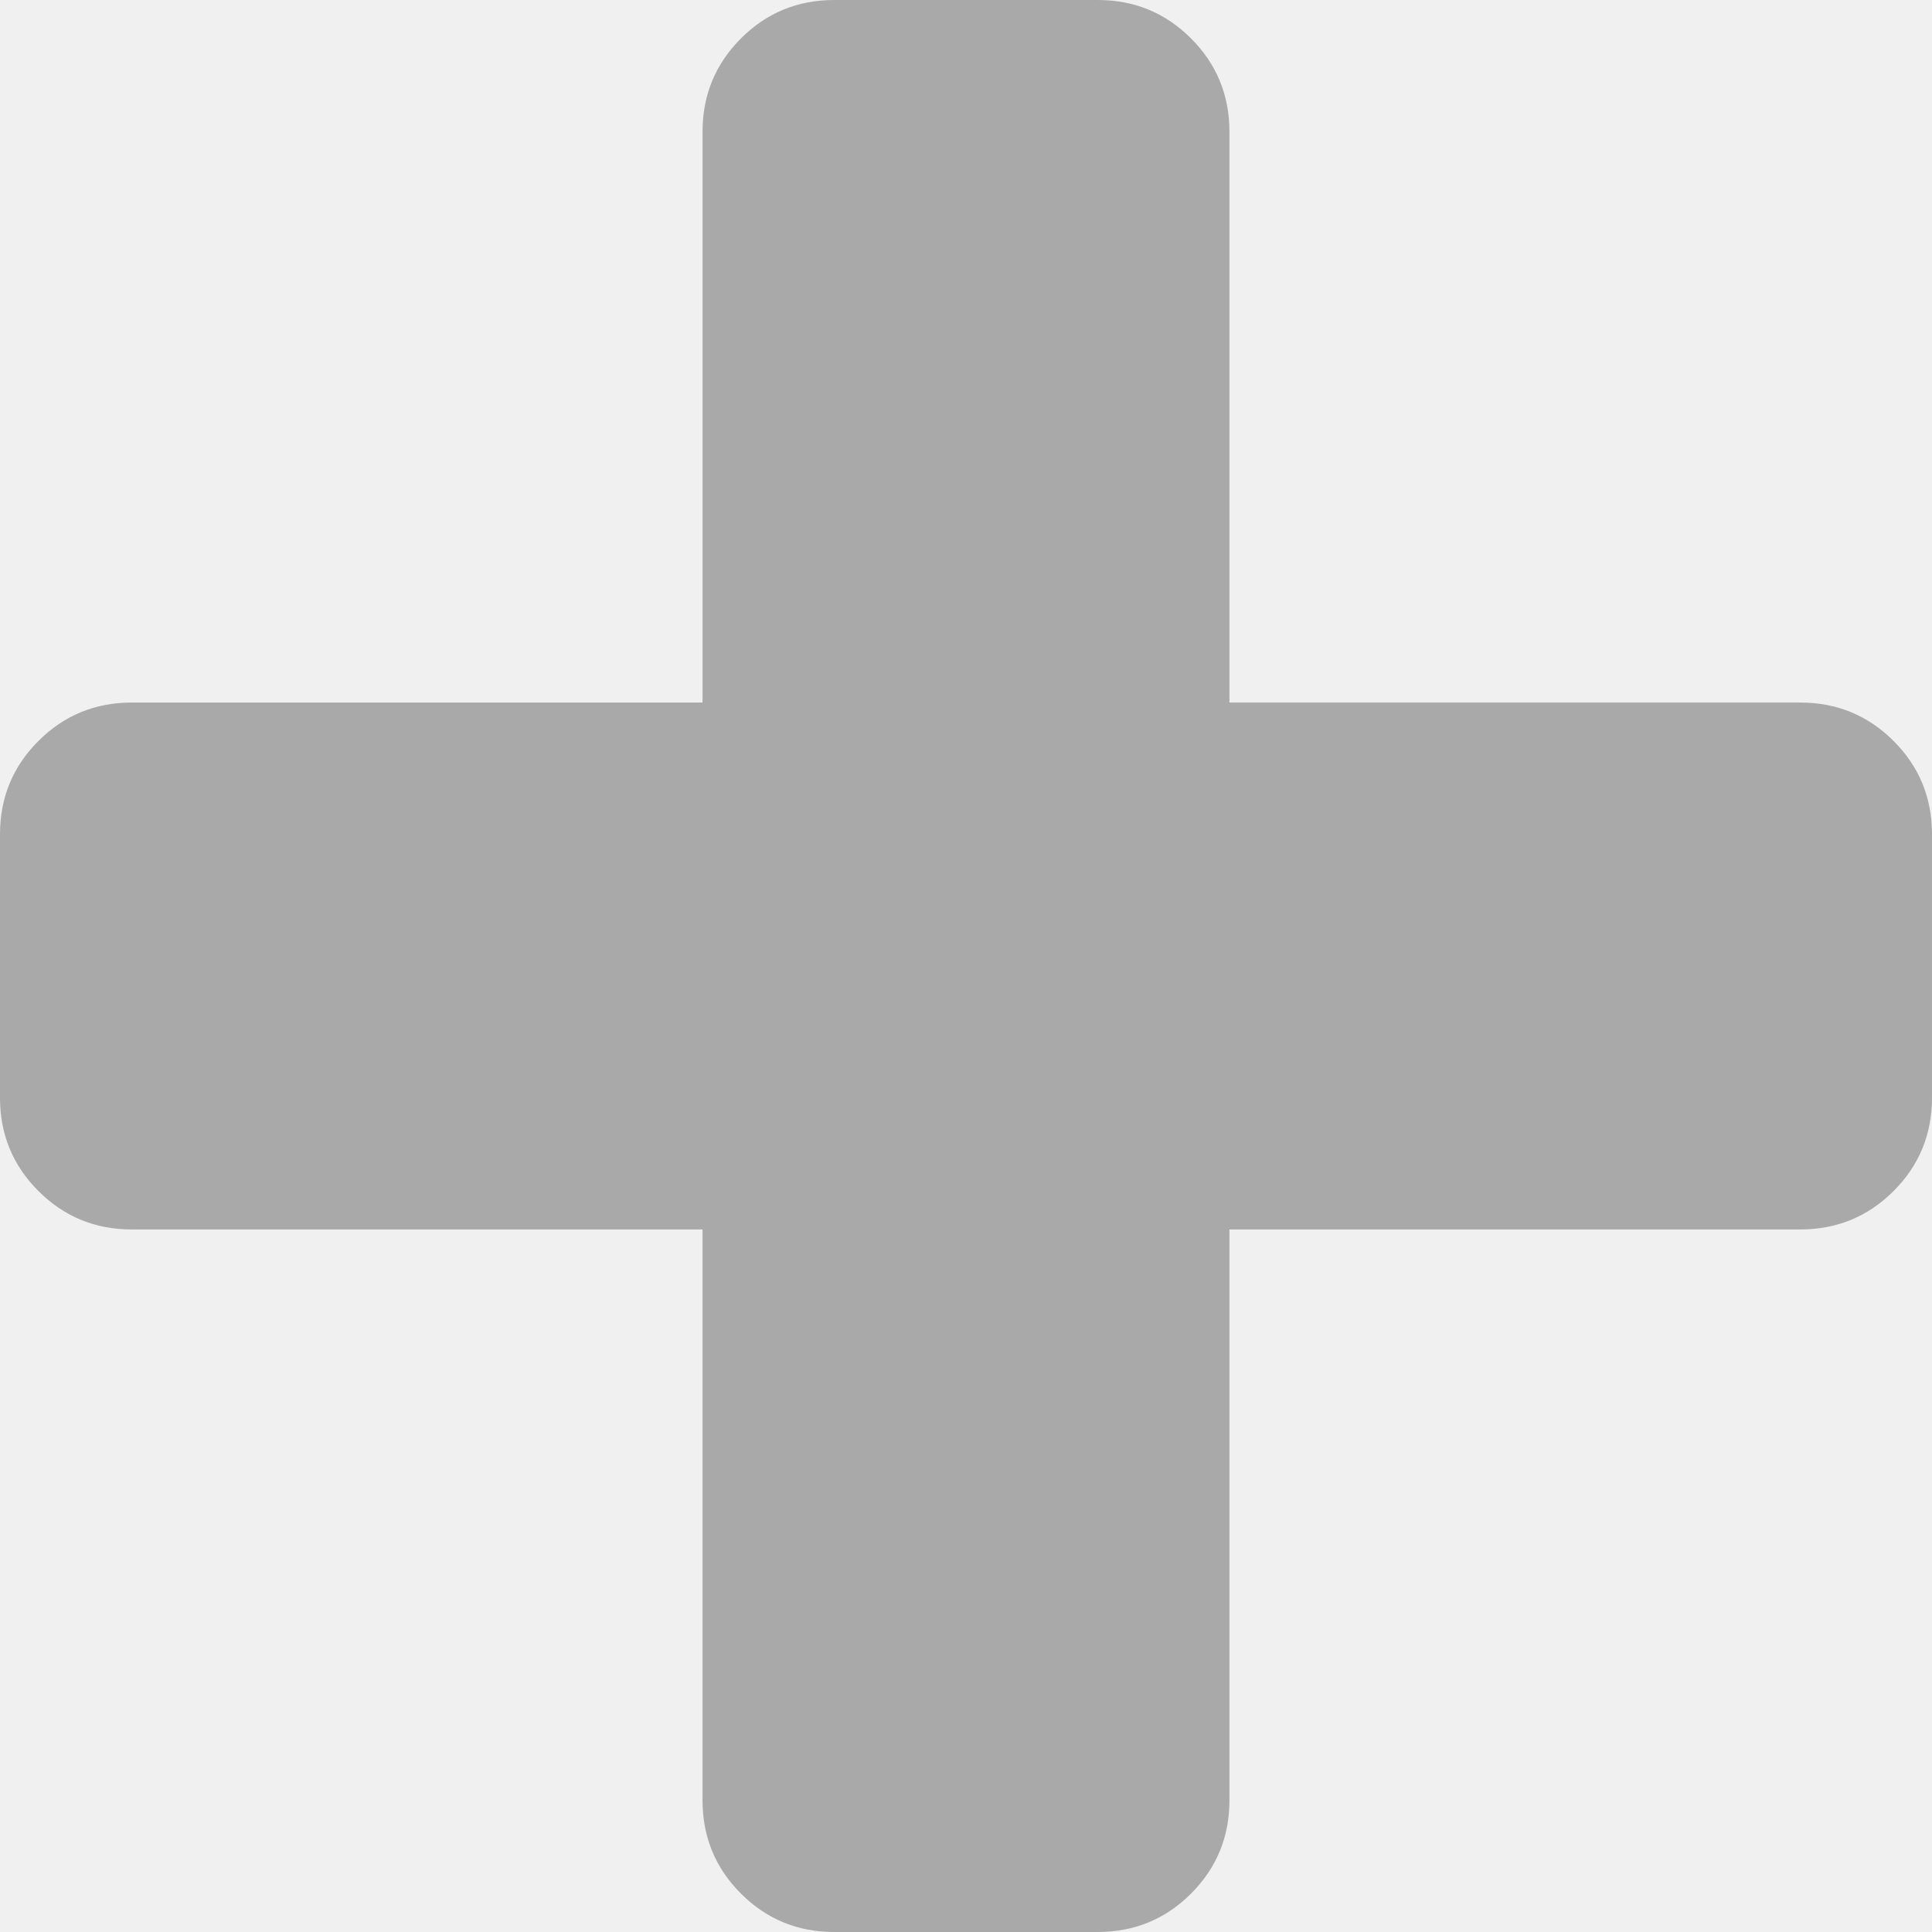
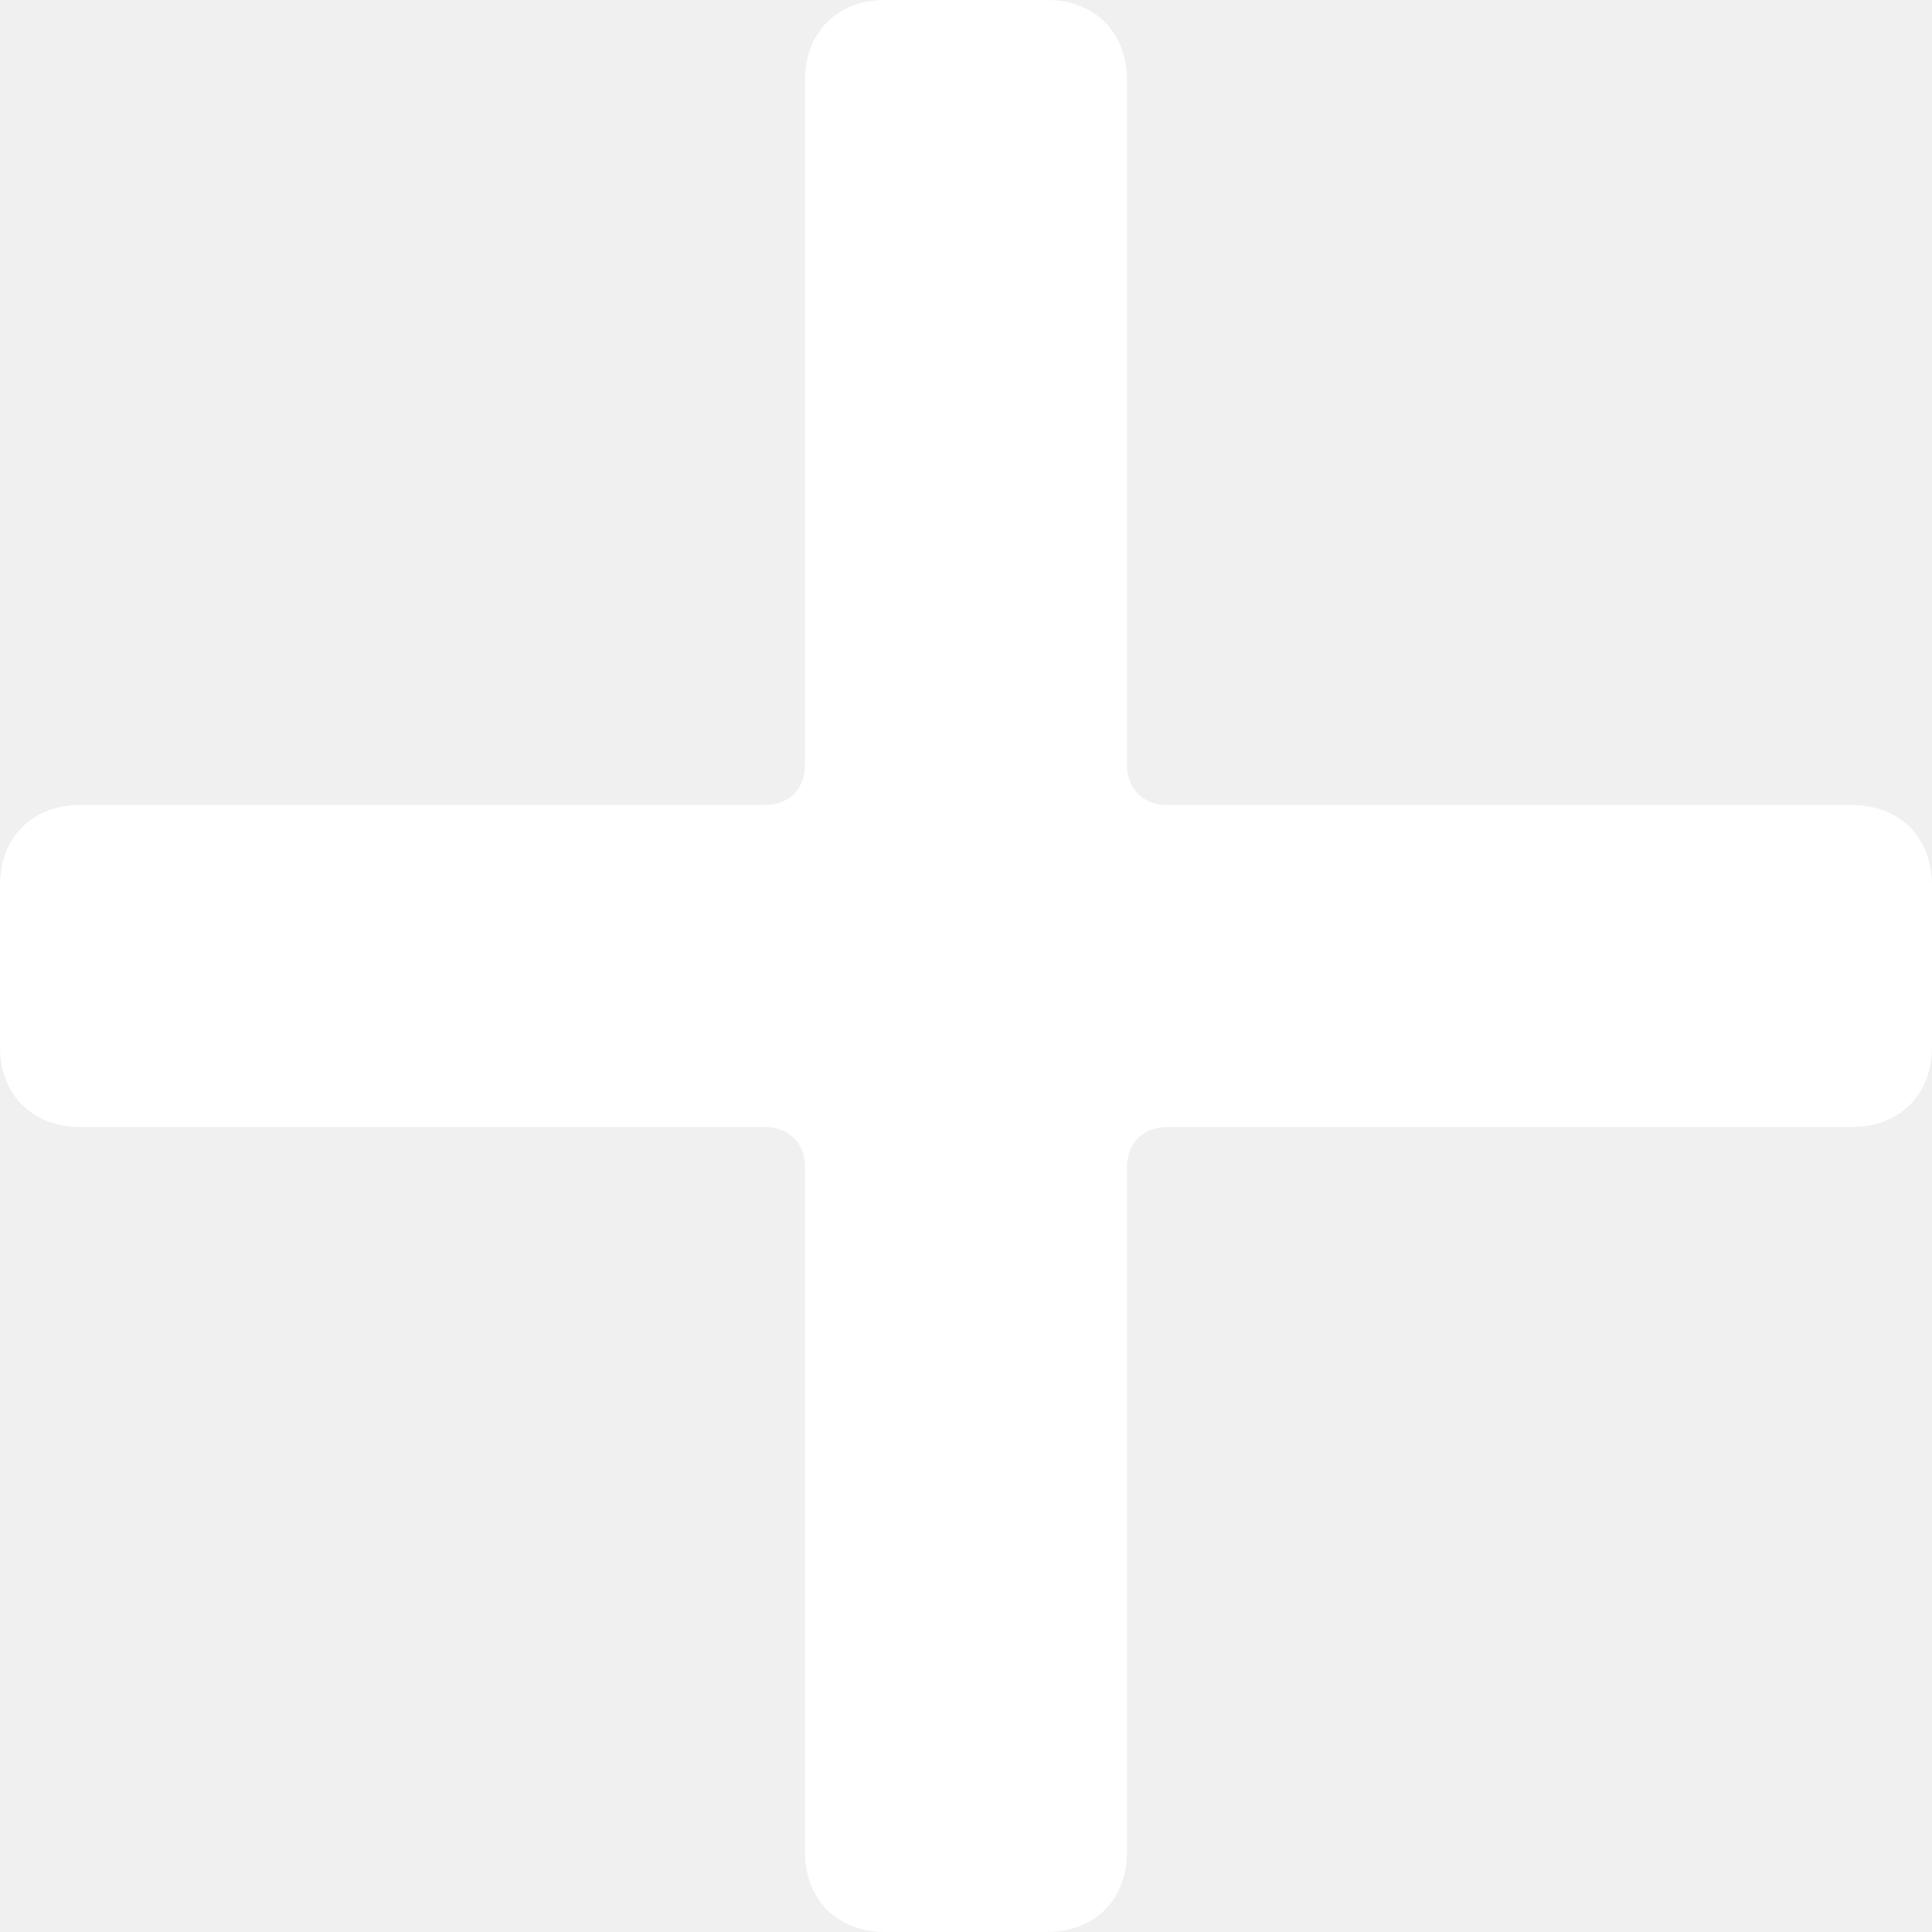
- <svg xmlns="http://www.w3.org/2000/svg" version="1.1" id="Capa_1" x="0px" y="0px" width="16px" height="16px" viewBox="0 0 401.994 401.994" style="enable-background:new 0 0 401.994 401.994;" xml:space="preserve" class="">
+ <svg xmlns="http://www.w3.org/2000/svg" version="1.1" viewBox="0 0 24 24" enable-background="new 0 0 24 24" width="20px" height="20px" class="">
  <g>
-     <g>
-       <path d="M394,154.175c-5.331-5.33-11.806-7.994-19.417-7.994H255.811V27.406c0-7.611-2.666-14.084-7.994-19.414   C242.488,2.666,236.02,0,228.398,0h-54.812c-7.612,0-14.084,2.663-19.414,7.993c-5.33,5.33-7.994,11.803-7.994,19.414v118.775   H27.407c-7.611,0-14.084,2.664-19.414,7.994S0,165.973,0,173.589v54.819c0,7.618,2.662,14.086,7.992,19.411   c5.33,5.332,11.803,7.994,19.414,7.994h118.771V374.59c0,7.611,2.664,14.089,7.994,19.417c5.33,5.325,11.802,7.987,19.414,7.987   h54.816c7.617,0,14.086-2.662,19.417-7.987c5.332-5.331,7.994-11.806,7.994-19.417V255.813h118.77   c7.618,0,14.089-2.662,19.417-7.994c5.329-5.325,7.994-11.793,7.994-19.411v-54.819C401.991,165.973,399.332,159.502,394,154.175z" data-original="#000000" class="active-path" data-old_color="##A9A9A" fill="#A9A9A9" />
-     </g>
+     <path d="m23,10h-8.5c-0.3,0-0.5-0.2-0.5-0.5v-8.5c0-0.6-0.4-1-1-1h-2c-0.6,0-1,0.4-1,1v8.5c0,0.3-0.2,0.5-0.5,0.5h-8.5c-0.6,0-1,0.4-1,1v2c0,0.6 0.4,1 1,1h8.5c0.3,0 0.5,0.2 0.5,0.5v8.5c0,0.6 0.4,1 1,1h2c0.6,0 1-0.4 1-1v-8.5c0-0.3 0.2-0.5 0.5-0.5h8.5c0.6,0 1-0.4 1-1v-2c0-0.6-0.4-1-1-1z" data-original="#000000" class="active-path" data-old_color="#000000" fill="#FFFFFF" />
  </g>
</svg>
